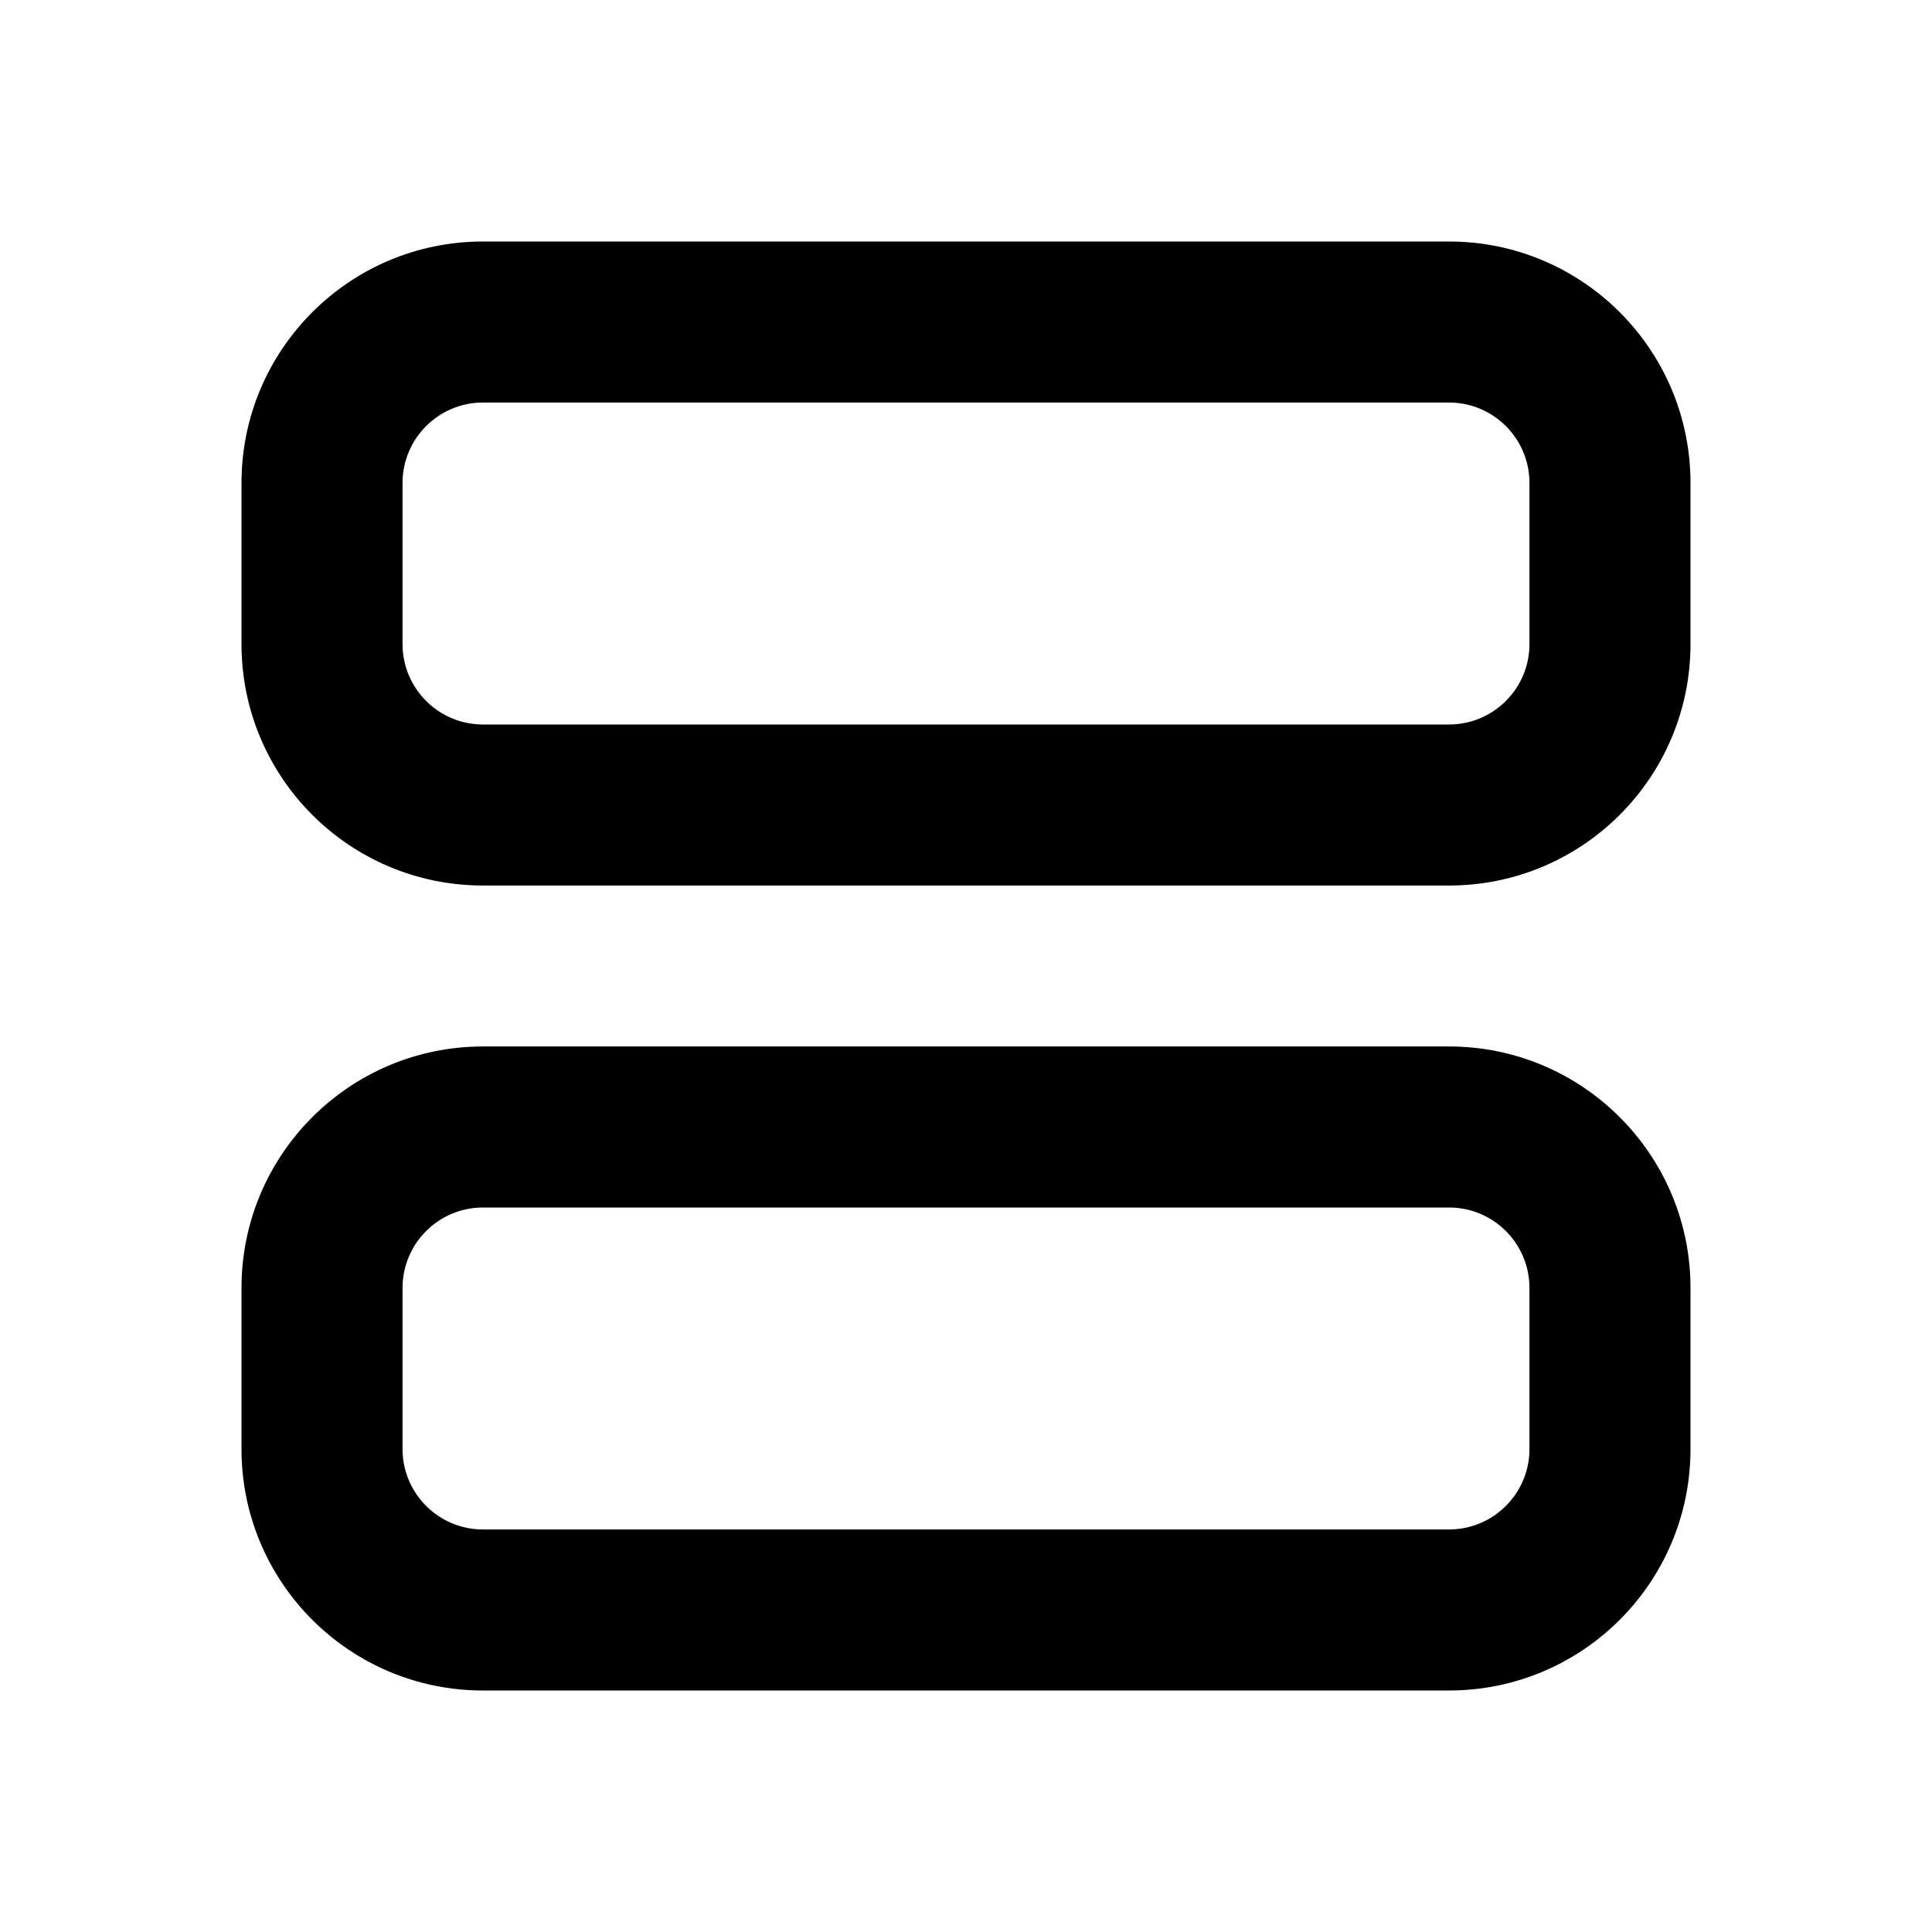
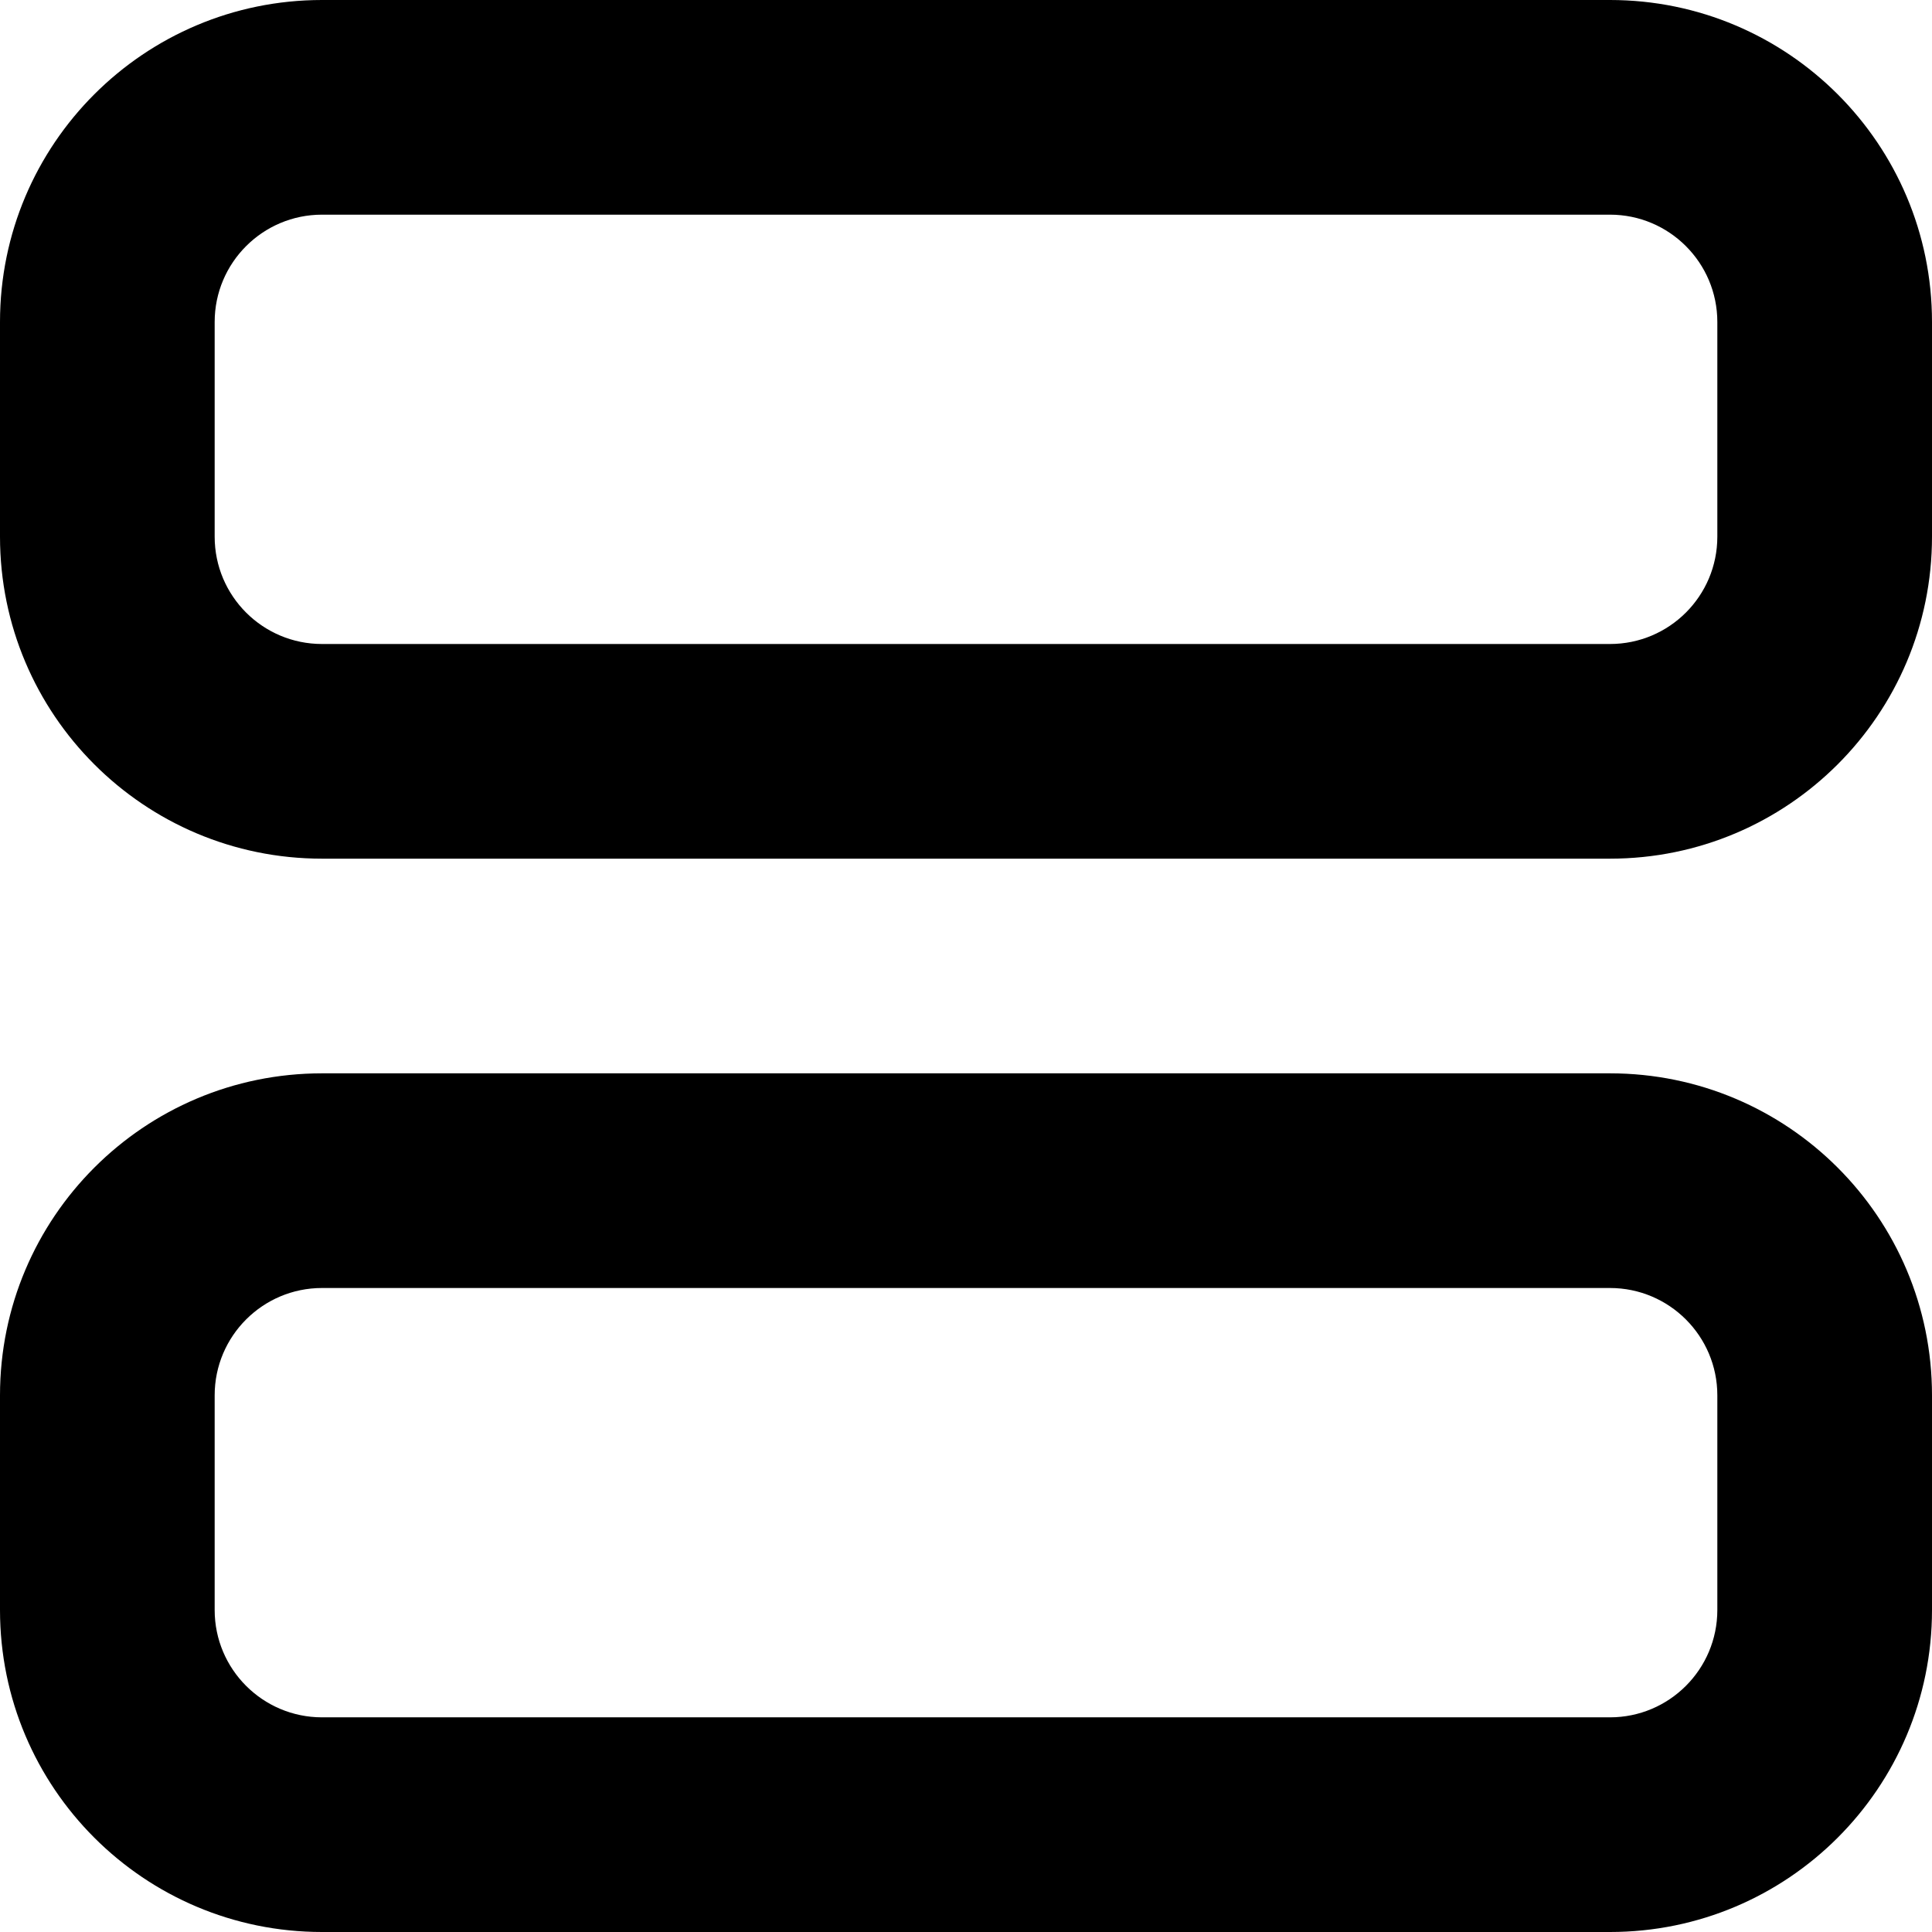
- <svg xmlns="http://www.w3.org/2000/svg" width="20" height="20" viewBox="0 0 20 20" fill="none">
-   <path fill-rule="evenodd" clip-rule="evenodd" d="M5 4.167C4.54 4.167 4.167 4.54 4.167 5V6.667C4.167 7.127 4.54 7.5 5 7.5H15C15.46 7.5 15.833 7.127 15.833 6.667V5C15.833 4.54 15.46 4.167 15 4.167H5ZM2.5 5C2.5 3.62 3.619 2.5 5 2.5H15C16.381 2.5 17.5 3.62 17.5 5V6.667C17.5 8.048 16.381 9.167 15 9.167H5C3.619 9.167 2.5 8.048 2.5 6.667V5Z" fill="black" />
-   <path fill-rule="evenodd" clip-rule="evenodd" d="M5 12.5C4.54 12.5 4.167 12.873 4.167 13.333V15C4.167 15.46 4.54 15.833 5 15.833H15C15.46 15.833 15.833 15.46 15.833 15V13.333C15.833 12.873 15.46 12.5 15 12.5H5ZM2.5 13.333C2.5 11.953 3.619 10.833 5 10.833H15C16.381 10.833 17.5 11.953 17.5 13.333V15C17.5 16.381 16.381 17.5 15 17.5H5C3.619 17.5 2.5 16.381 2.5 15V13.333Z" fill="black" />
+ <svg xmlns="http://www.w3.org/2000/svg" width="18" height="18" viewBox="0 0 18 18" fill="none">
+   <path fill-rule="evenodd" clip-rule="evenodd" d="M3 2C2.448 2 2 2.448 2 3V5C2 5.553 2.448 6 3 6H15C15.552 6 16 5.553 16 5V3C16 2.448 15.552 2 15 2H3ZM0 3C0 1.343 1.343 0 3 0H15C16.657 0 18 1.343 18 3V5C18 6.657 16.657 8 15 8H3C1.343 8 0 6.657 0 5V3Z" fill="black" />
+   <path fill-rule="evenodd" clip-rule="evenodd" d="M3 12C2.448 12 2 12.448 2 13V15C2 15.552 2.448 16 3 16H15C15.552 16 16 15.552 16 15V13C16 12.448 15.552 12 15 12H3ZM0 13C0 11.343 1.343 10 3 10H15C16.657 10 18 11.343 18 13V15C18 16.657 16.657 18 15 18H3C1.343 18 0 16.657 0 15V13Z" fill="black" />
</svg>
